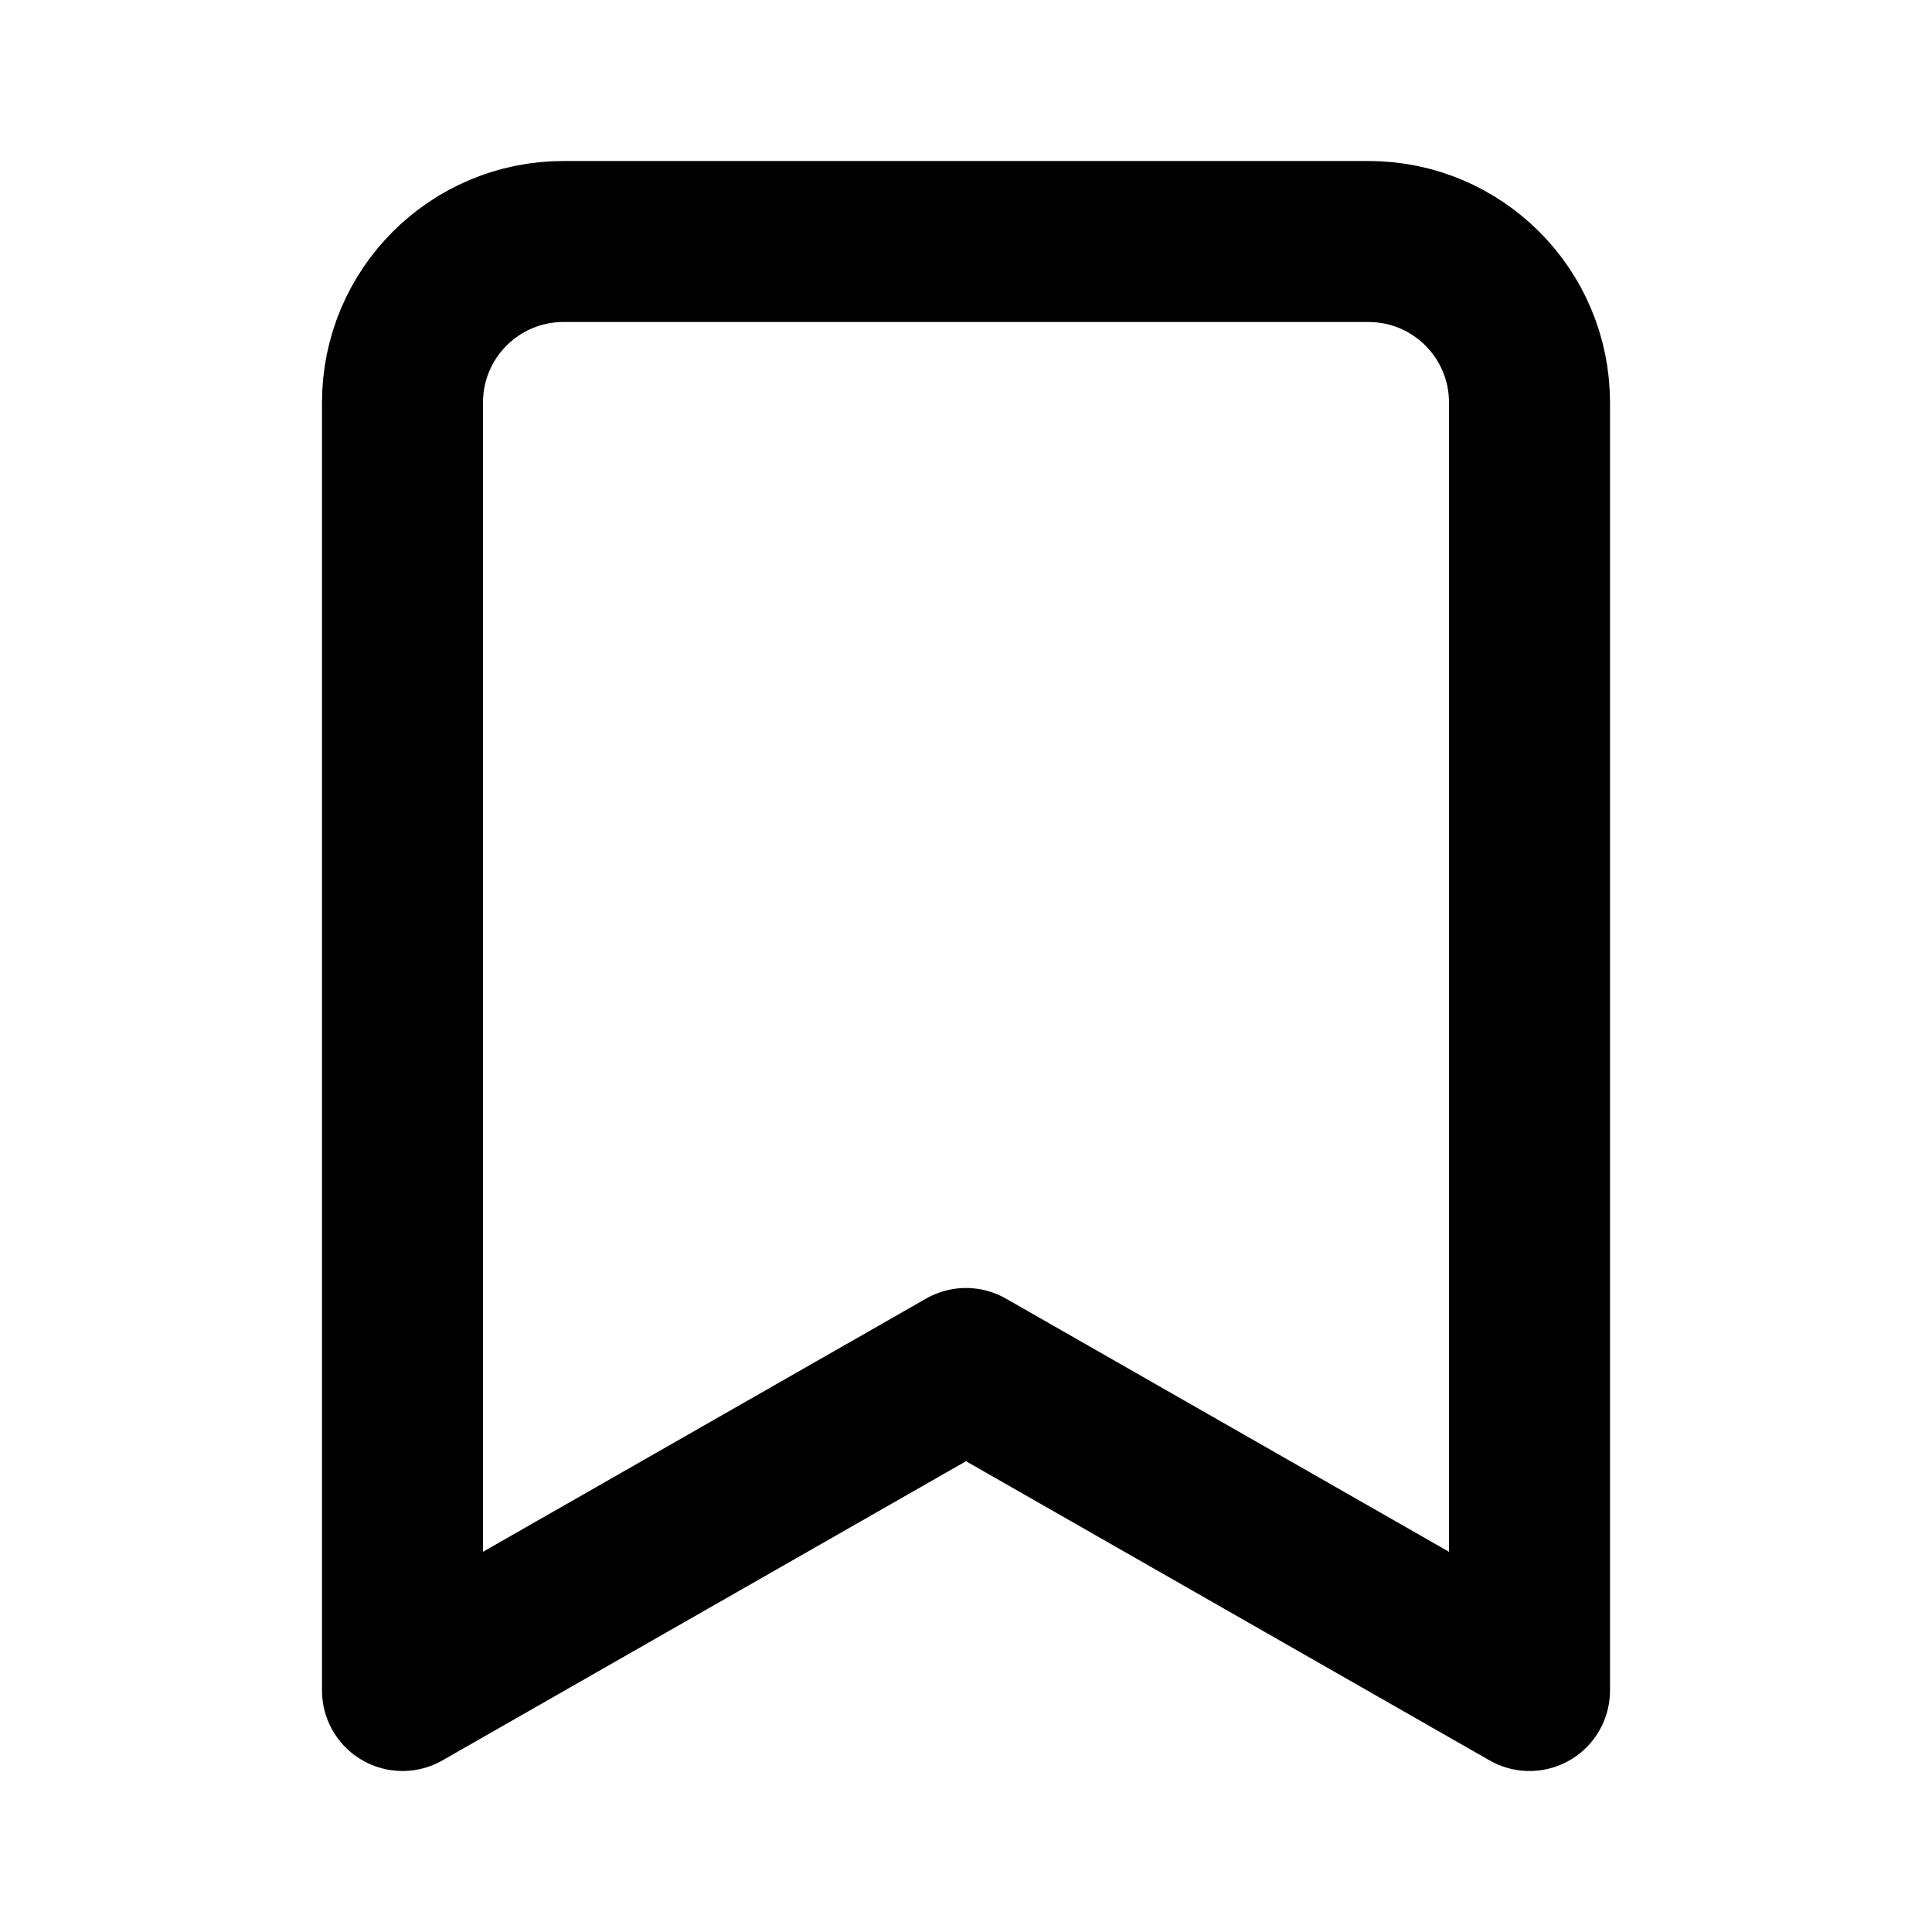
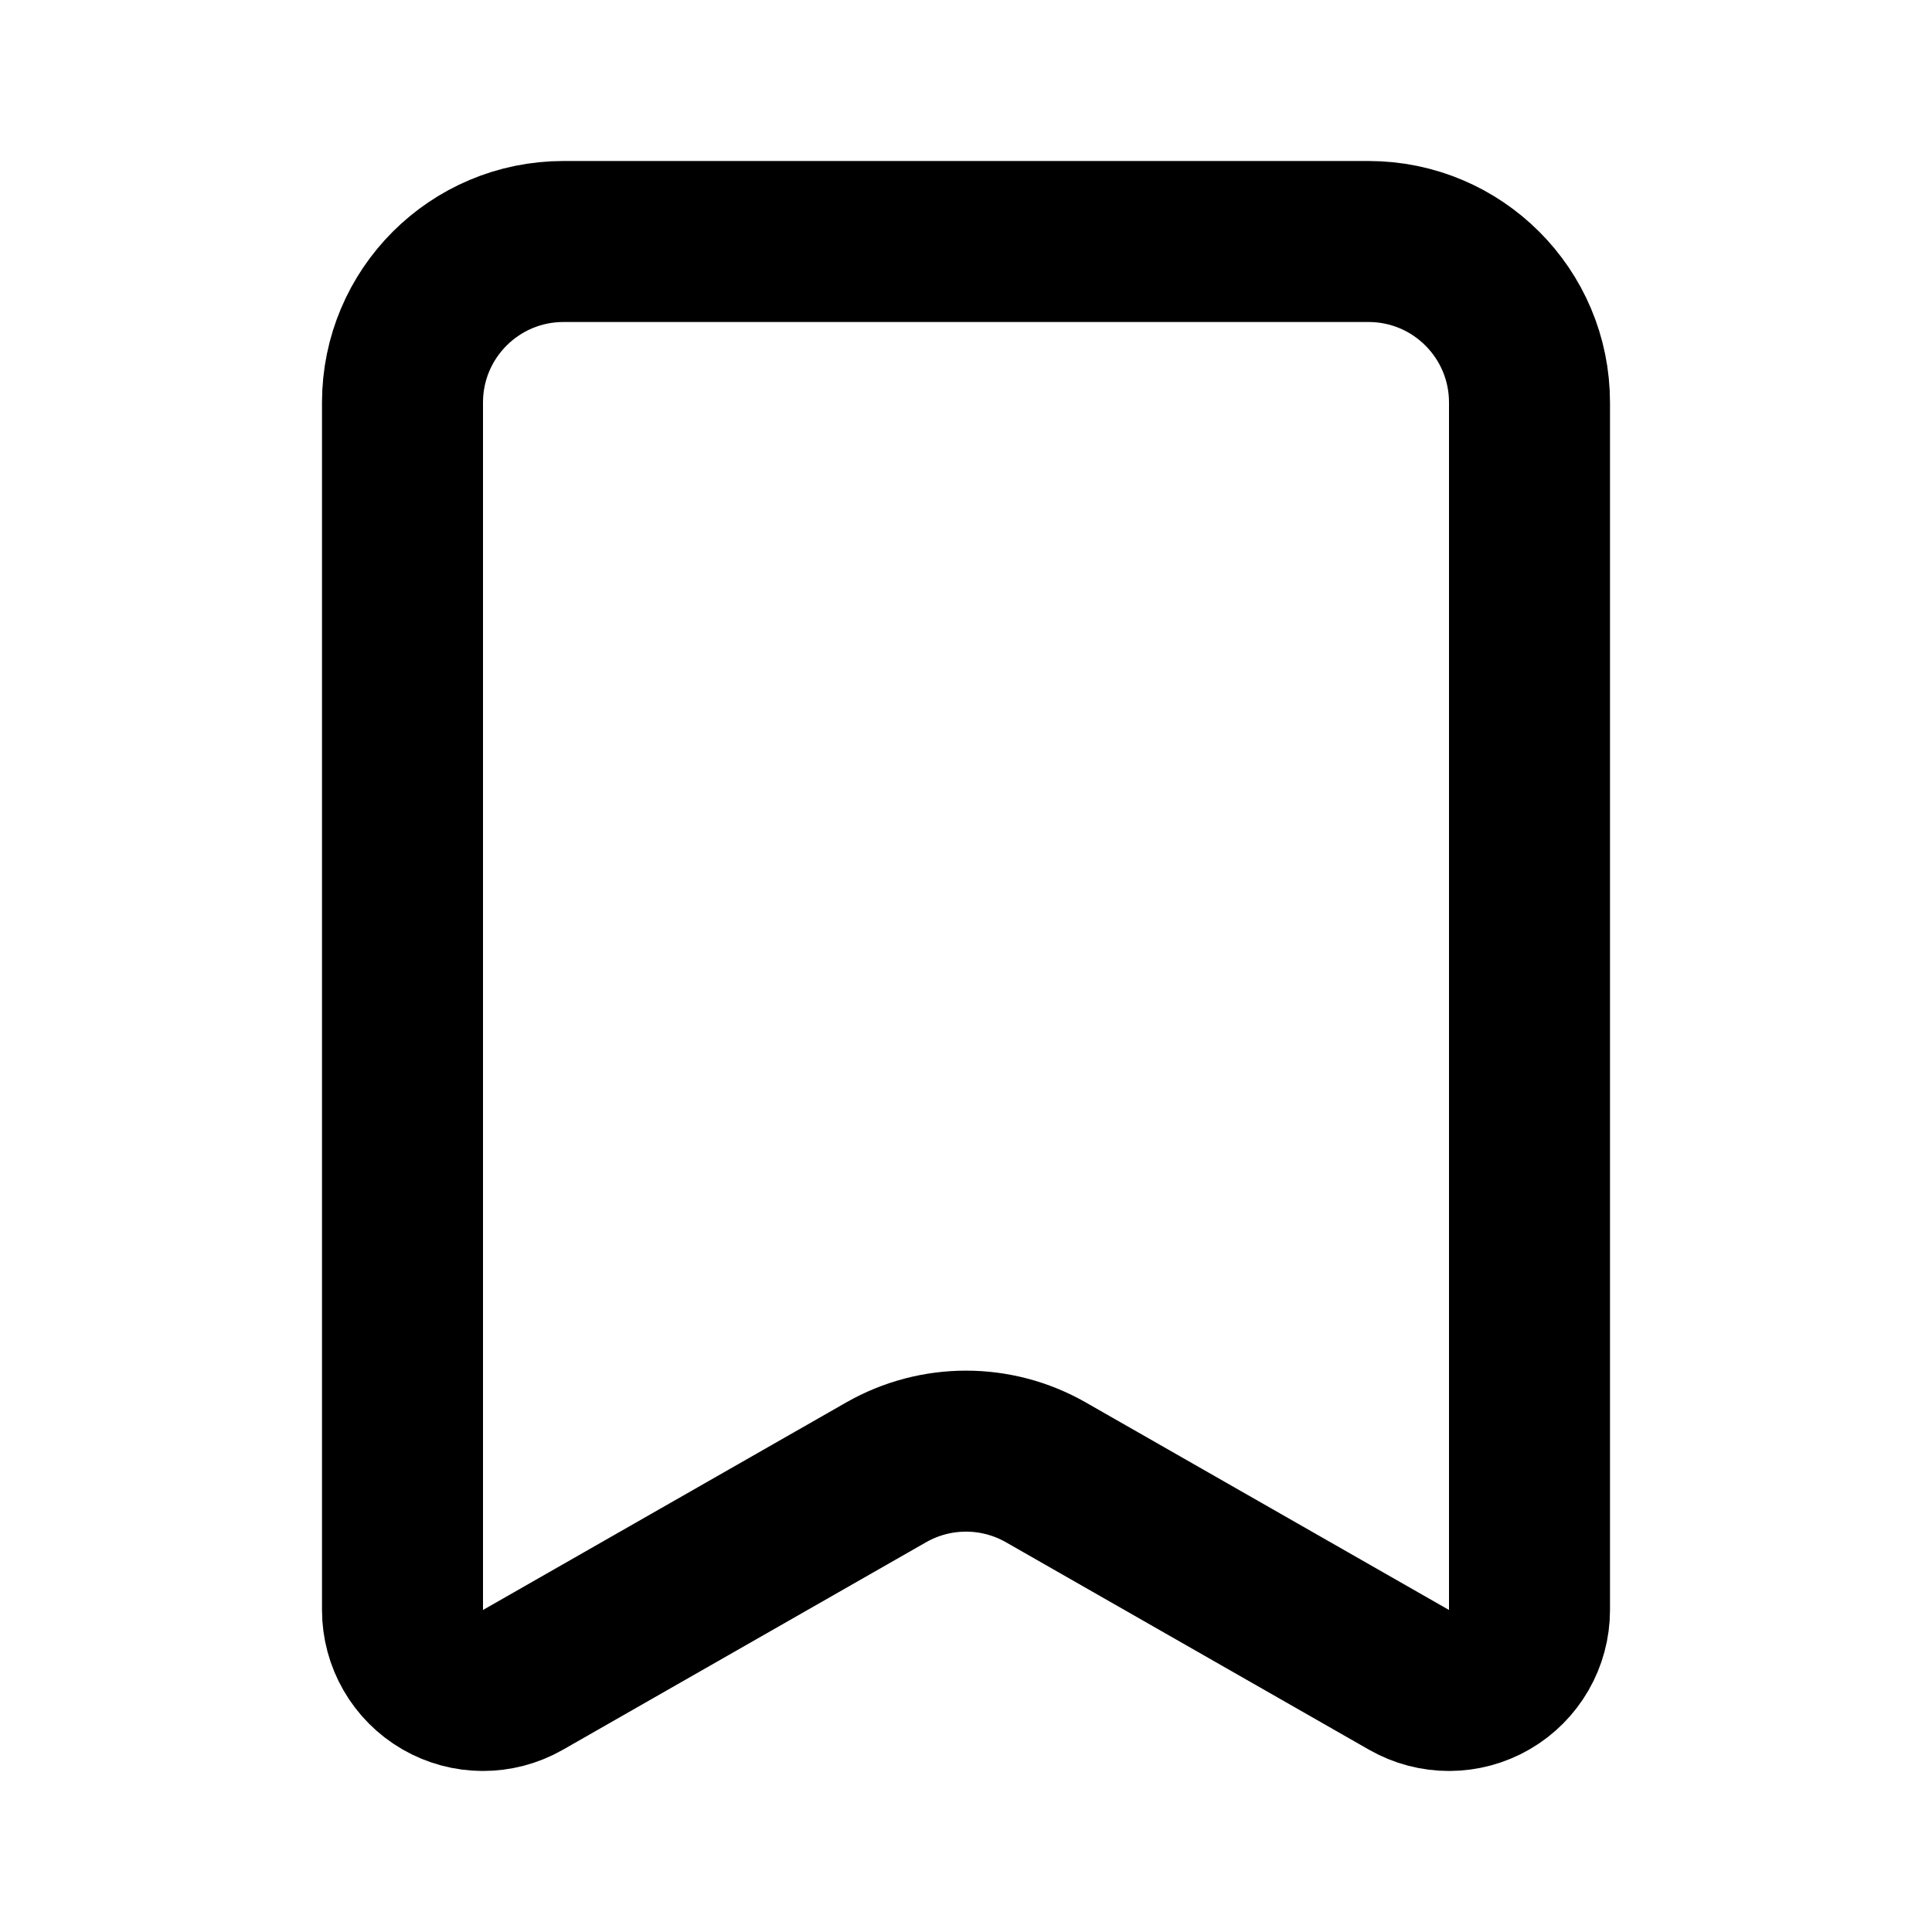
<svg xmlns="http://www.w3.org/2000/svg" width="24" height="24" fill="none" stroke="currentColor" stroke-linecap="round" stroke-linejoin="round" stroke-width="2" viewBox="0 0 24 24">
-   <path d="m19 21-7-4-7 4V5a2 2 0 0 1 2-2h10a2 2 0 0 1 2 2z" />
+   <path d="M17 3a2 2 0 0 1 2 2v15a1 1 0 0 1-1.496.868l-4.512-2.578a2 2 0 0 0-1.984 0l-4.512 2.578A1 1 0 0 1 5 20V5a2 2 0 0 1 2-2z" />
</svg>
